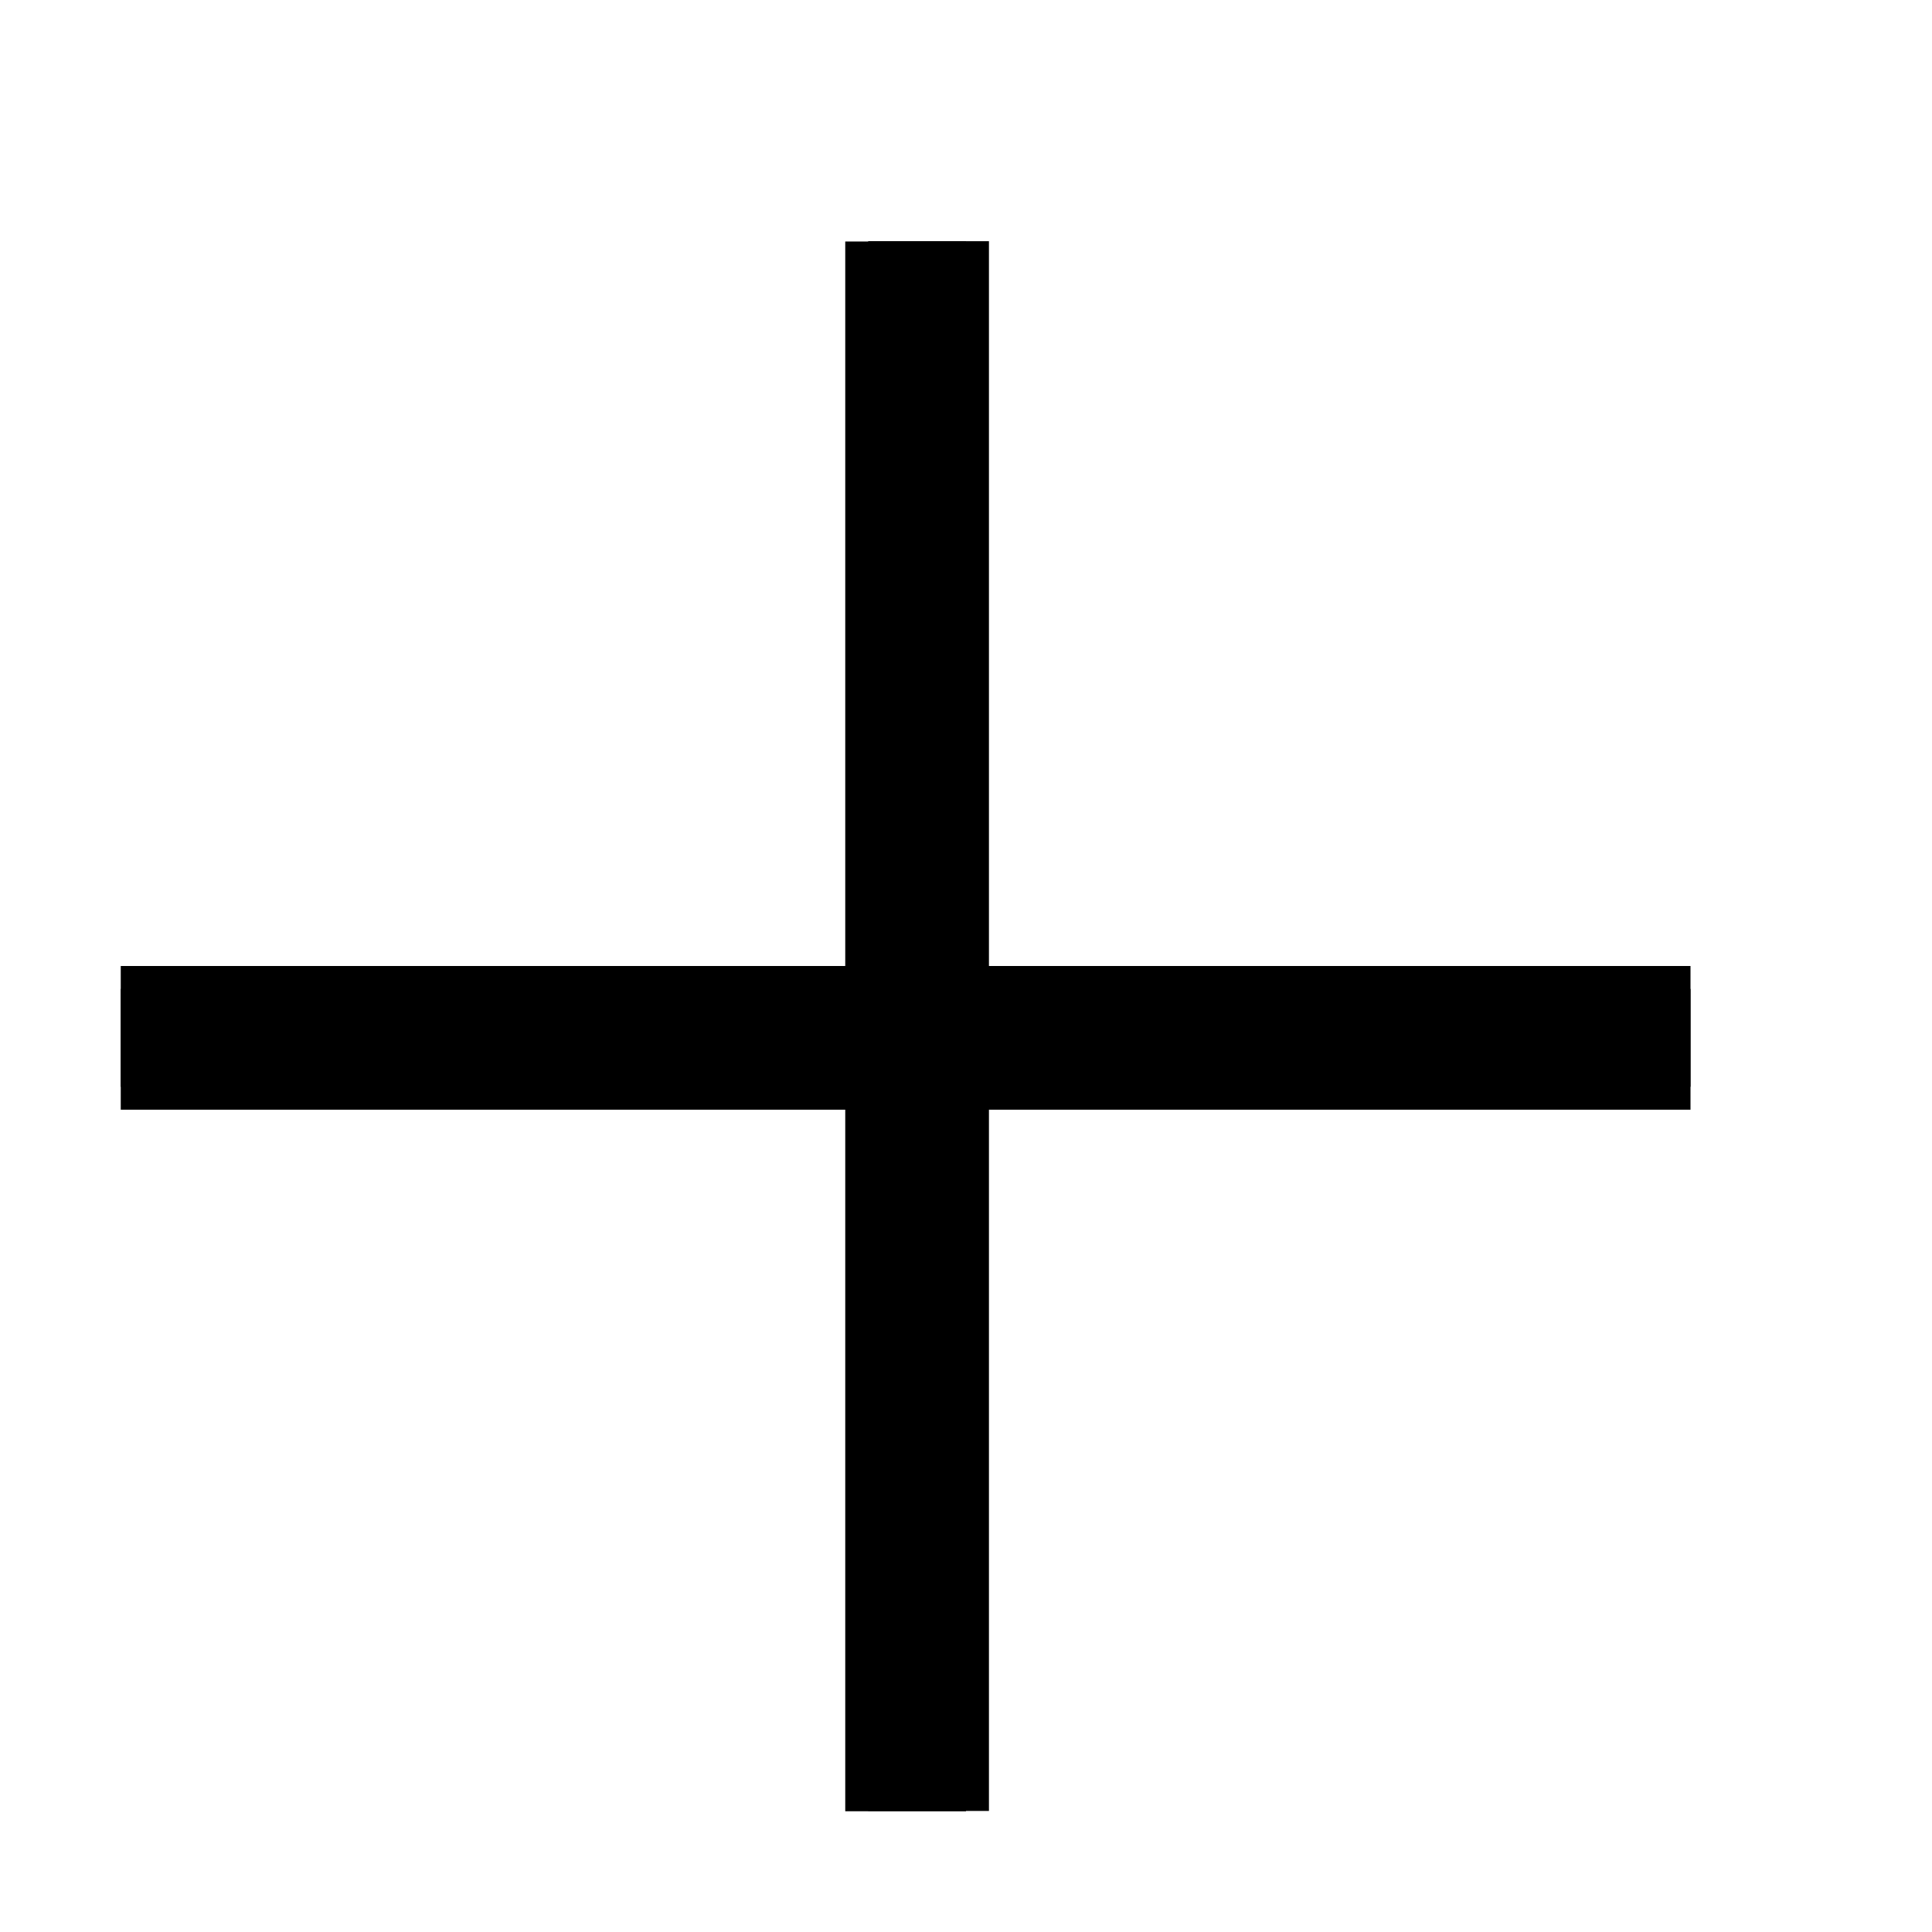
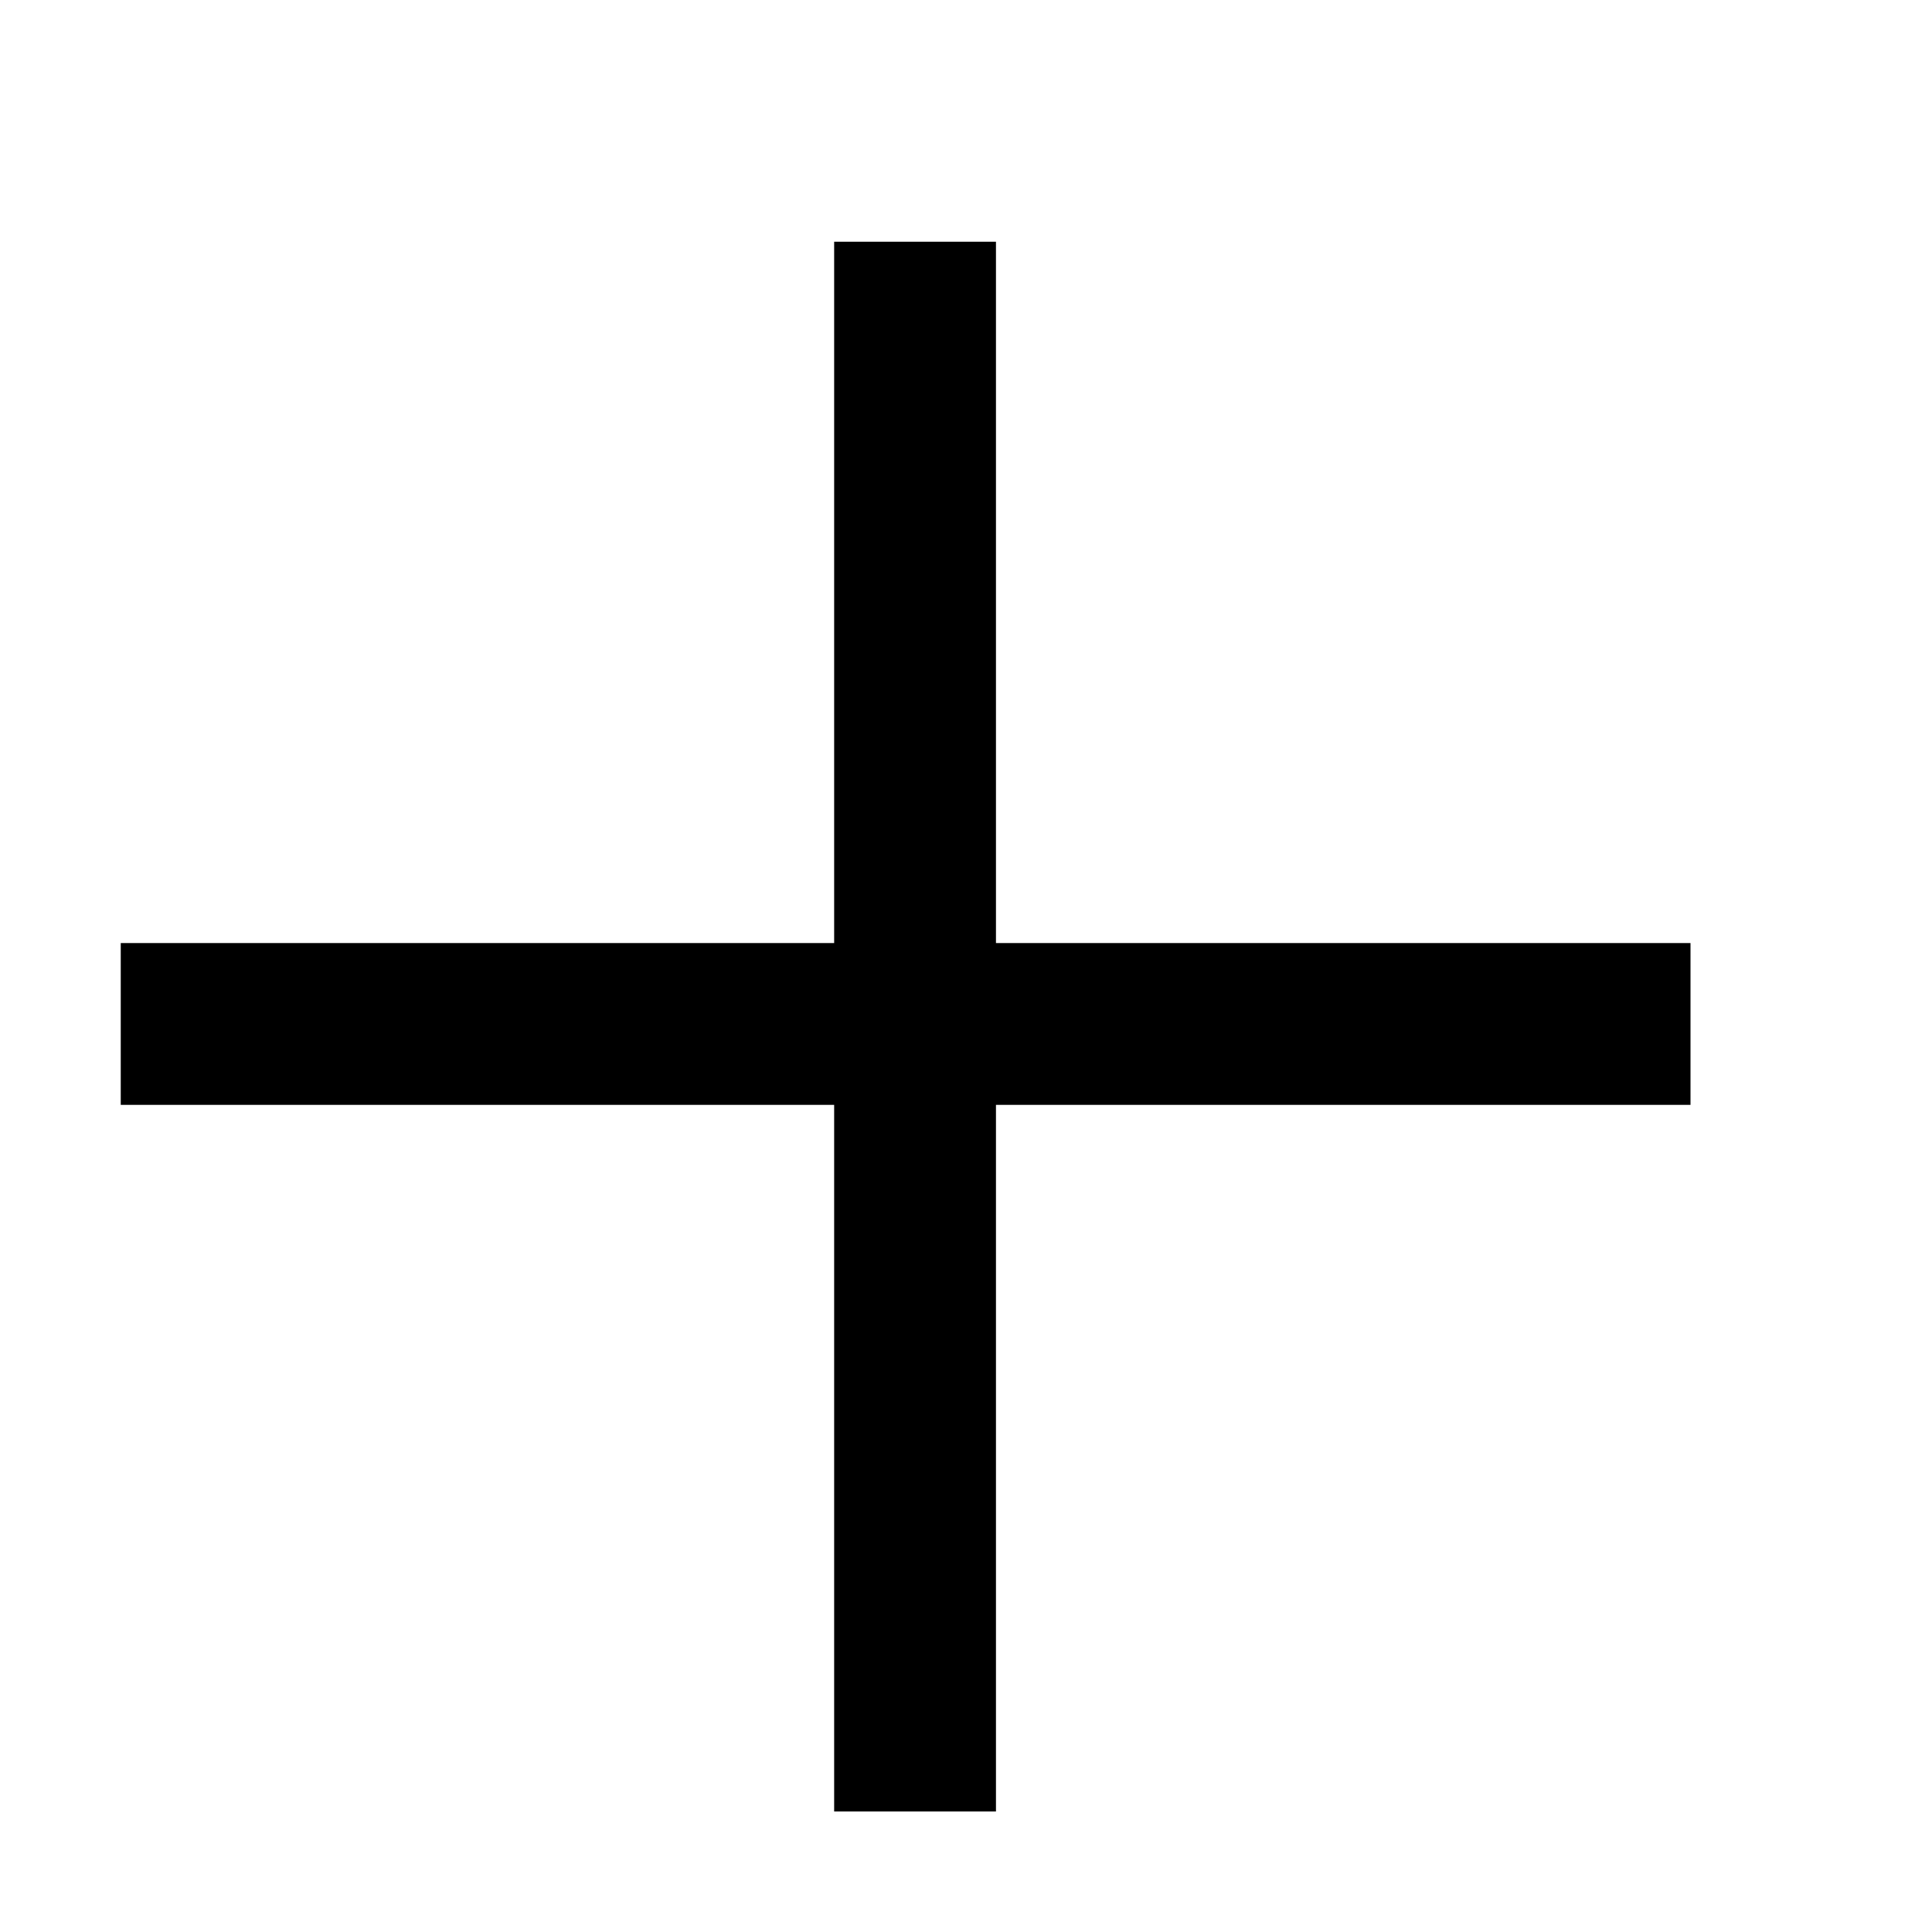
<svg xmlns="http://www.w3.org/2000/svg" width="16" height="16">
  <g class="layer">
-     <rect height="1" id="svg_1" width="13" x="1" y="8" />
-     <rect height="1" id="svg_2" transform="rotate(90)" width="13" x="2" y="-8" />
-     <rect height="1" id="svg_4" width="13" x="1" y="8.19" />
-     <rect height="1" id="svg_3" transform="matrix(6.12323e-17, 1, -1, 6.12323e-17, -4.25, -4.5625)" width="13" x="6.56" y="-12.44" />
+     <rect height="1.34" id="svg_1" width="13" x="1" y="7.81" />
+     <rect height="1.34" id="svg_2" transform="matrix(1, 0, 0, 1, 0, 0) rotate(90, 7.57813, 8.5)" width="13" x="1.08" y="7.83" />
  </g>
</svg>
